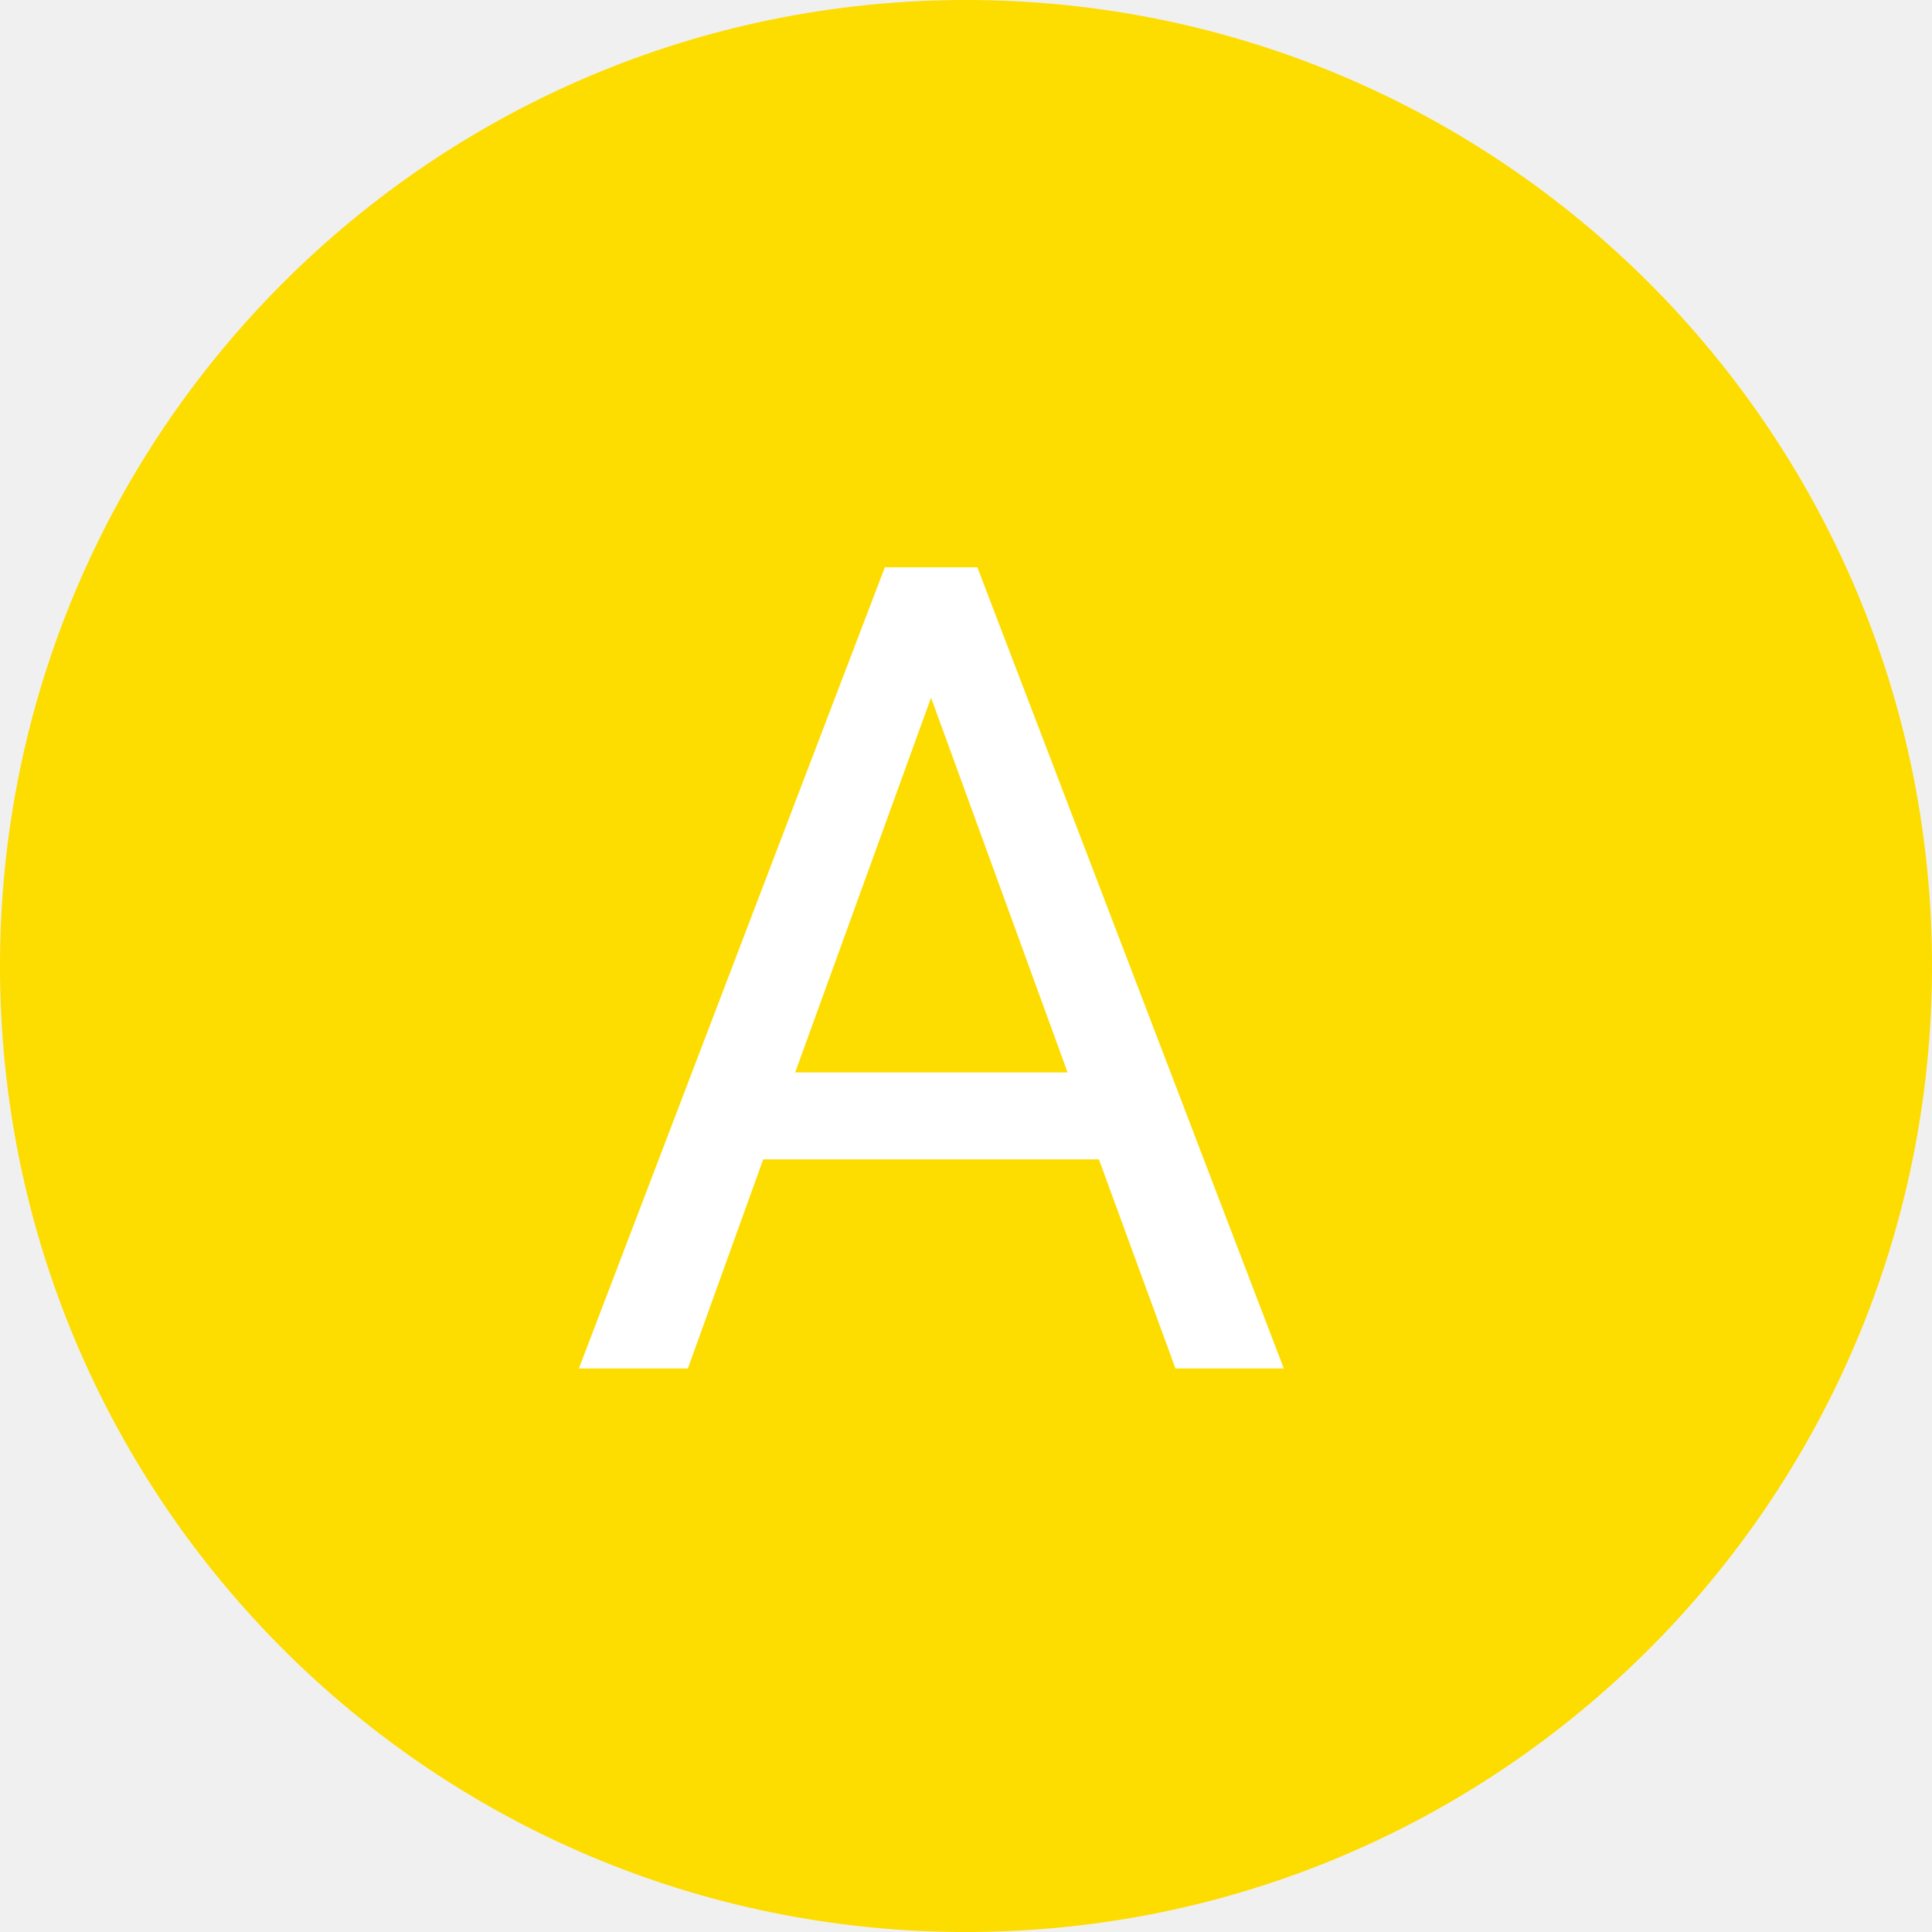
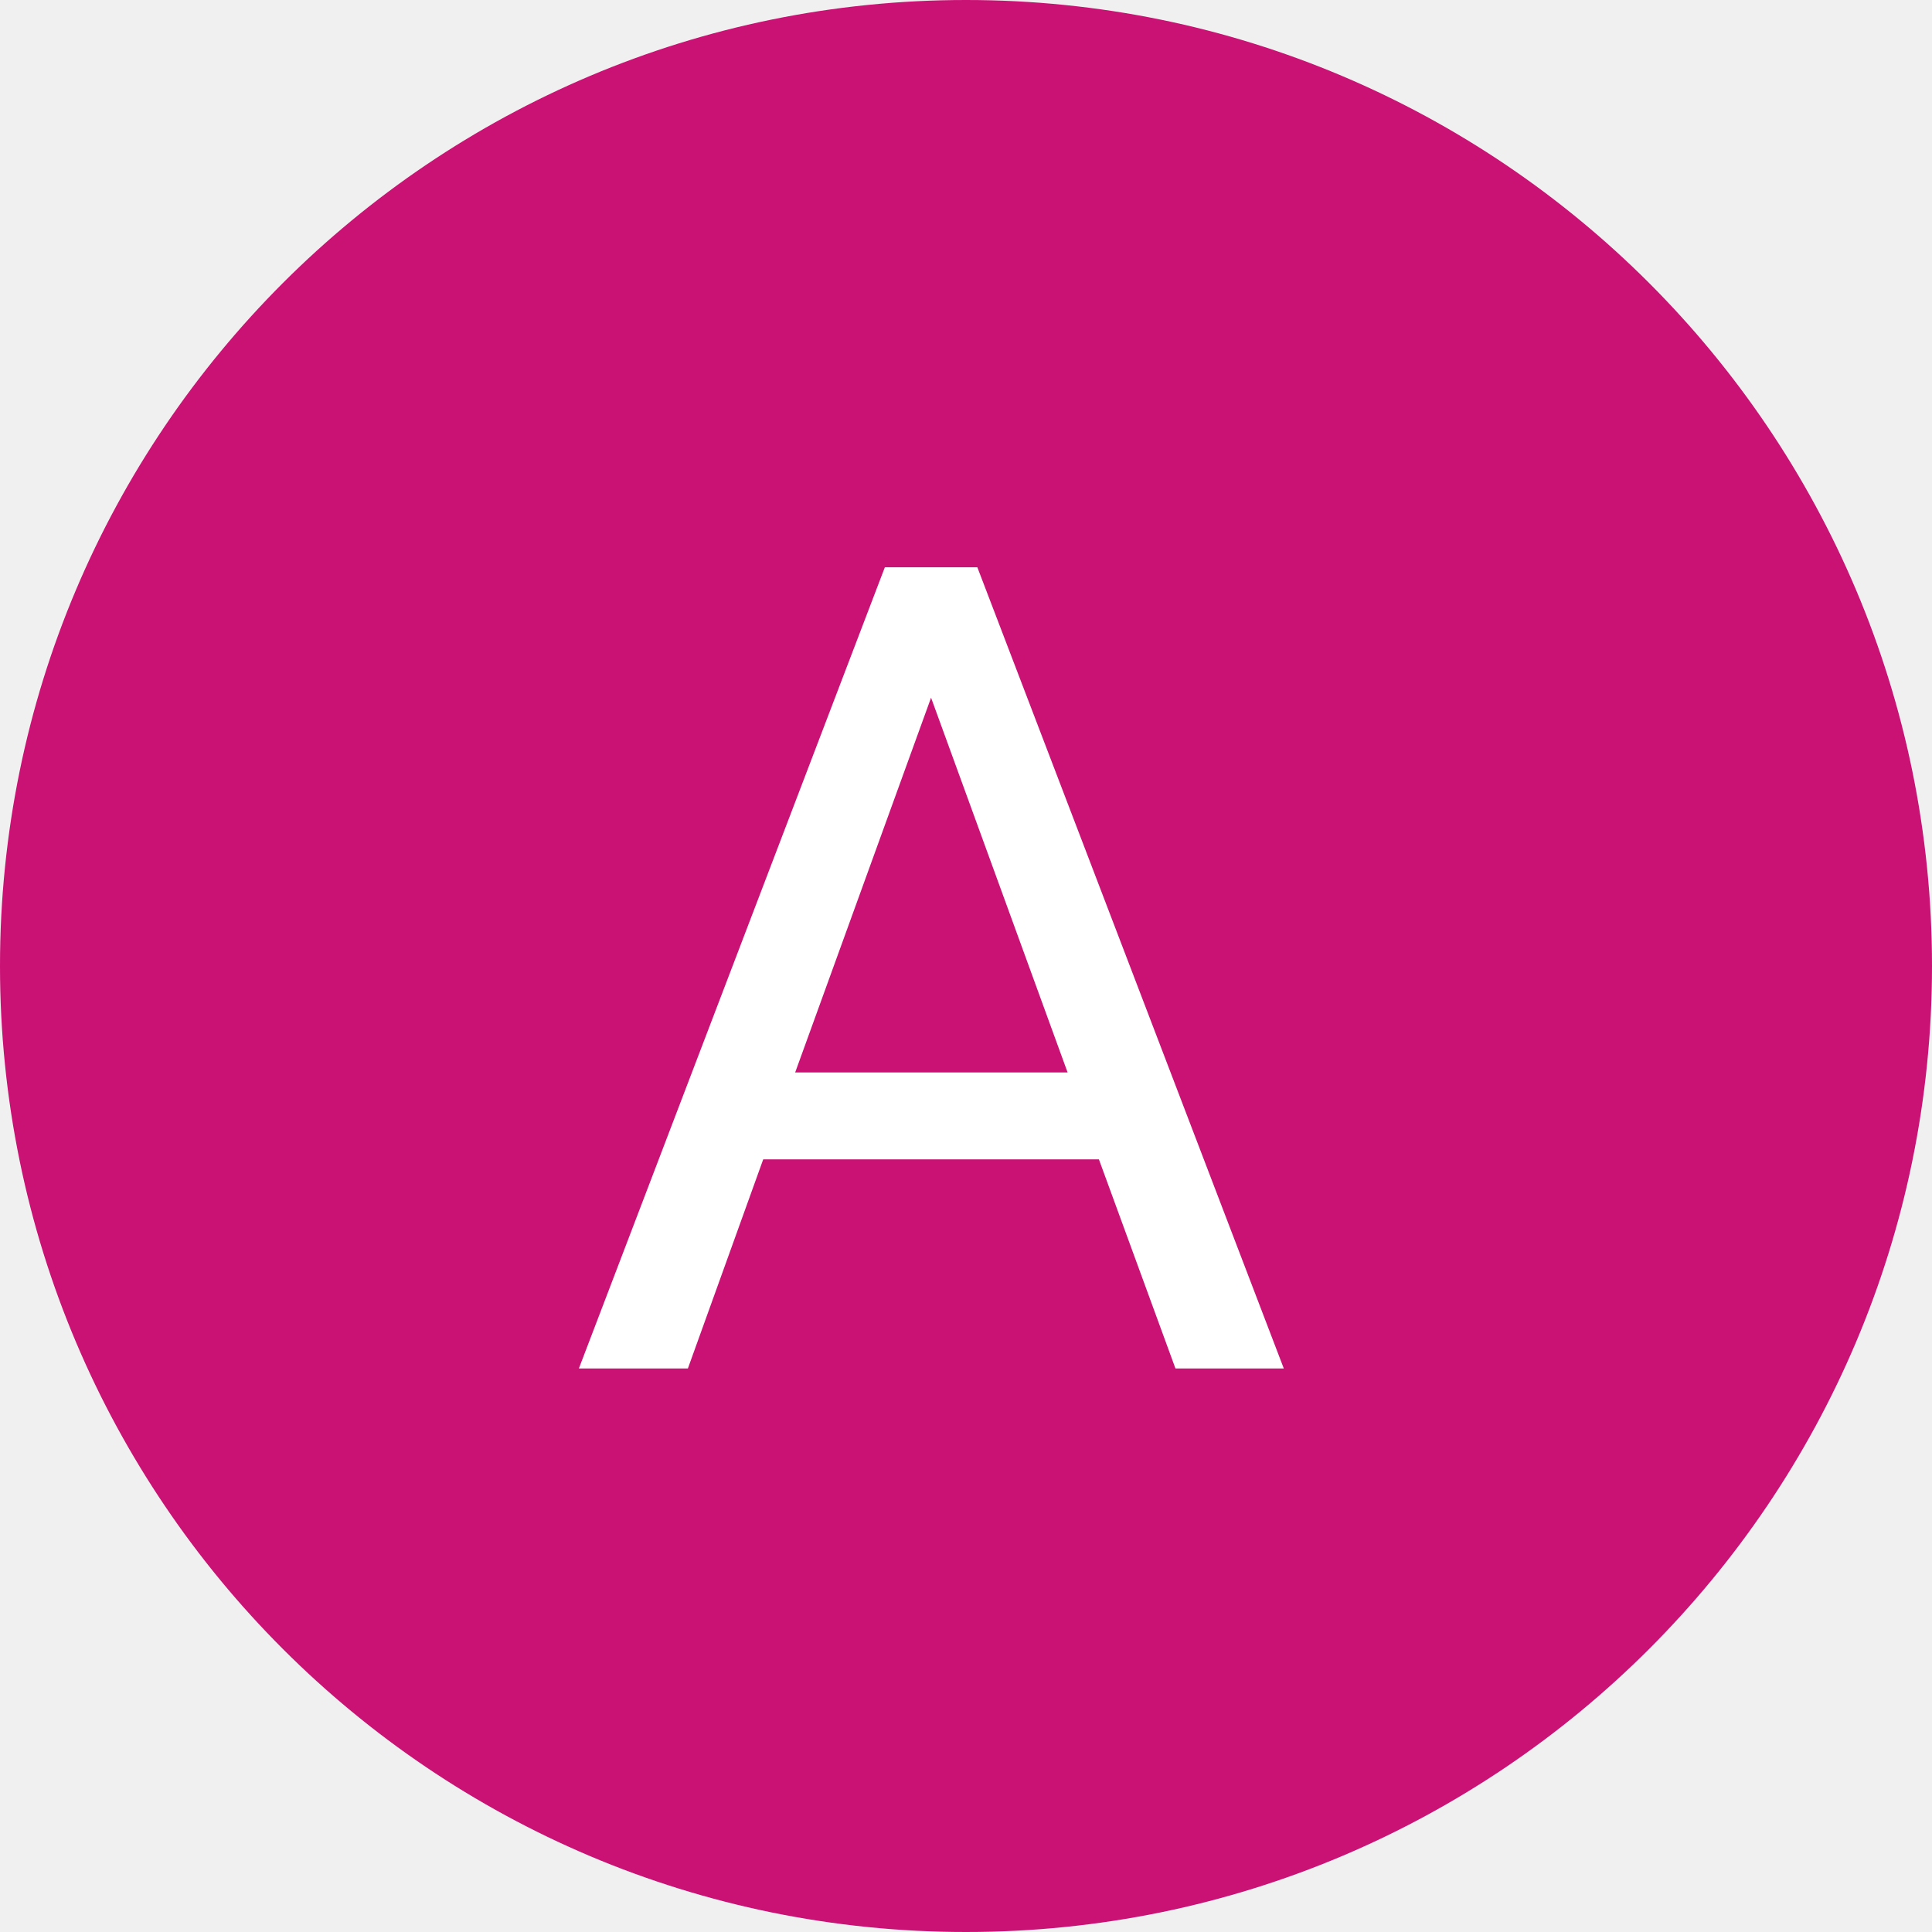
<svg xmlns="http://www.w3.org/2000/svg" width="24" height="24" viewBox="0 0 24 24" fill="none">
-   <rect width="24" height="24" rx="12" fill="#FDDC00" />
+   <path d="M0 12C0 5.373 5.373 0 12 0C18.627 0 24 5.373 24 12C24 18.627 18.627 24 12 24C5.373 24 0 18.627 0 12Z" fill="#CA1174" />
  <path d="M13.651 14.402H9.481L8.545 17H7.191L10.992 7.047H12.141L15.948 17H14.602L13.651 14.402ZM9.878 13.322H13.262L11.566 8.667L9.878 13.322Z" fill="white" />
</svg>
